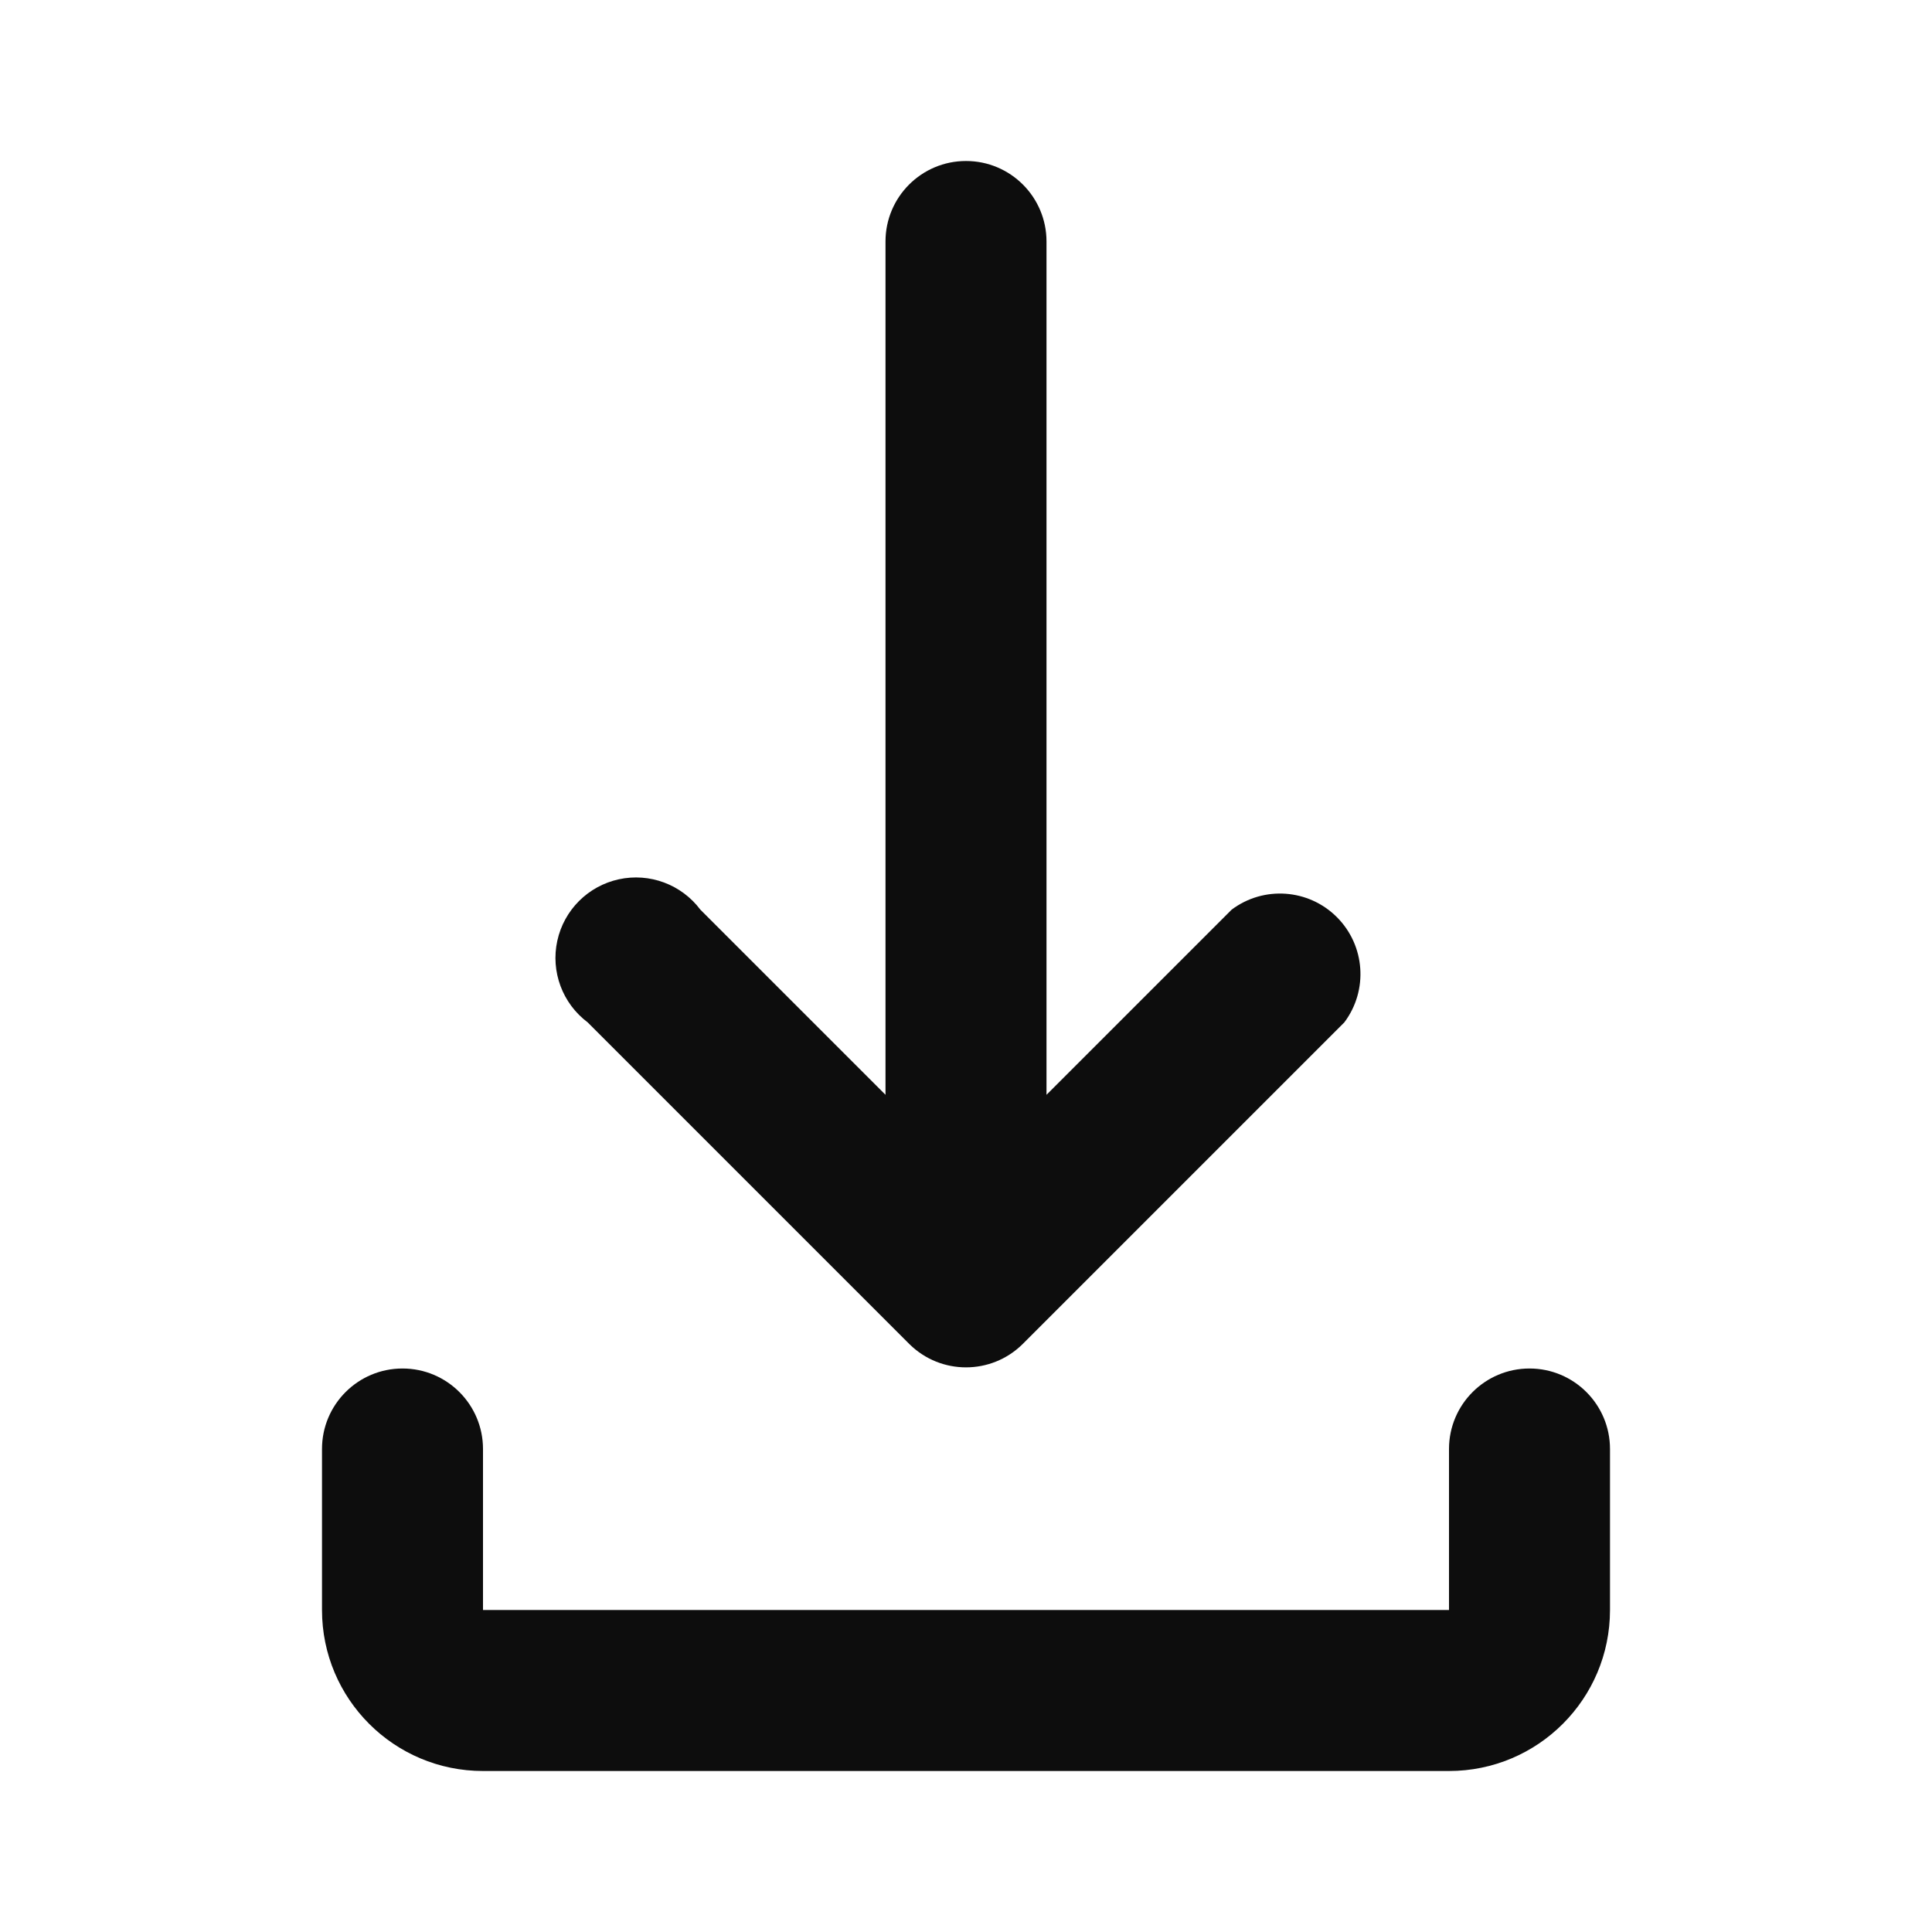
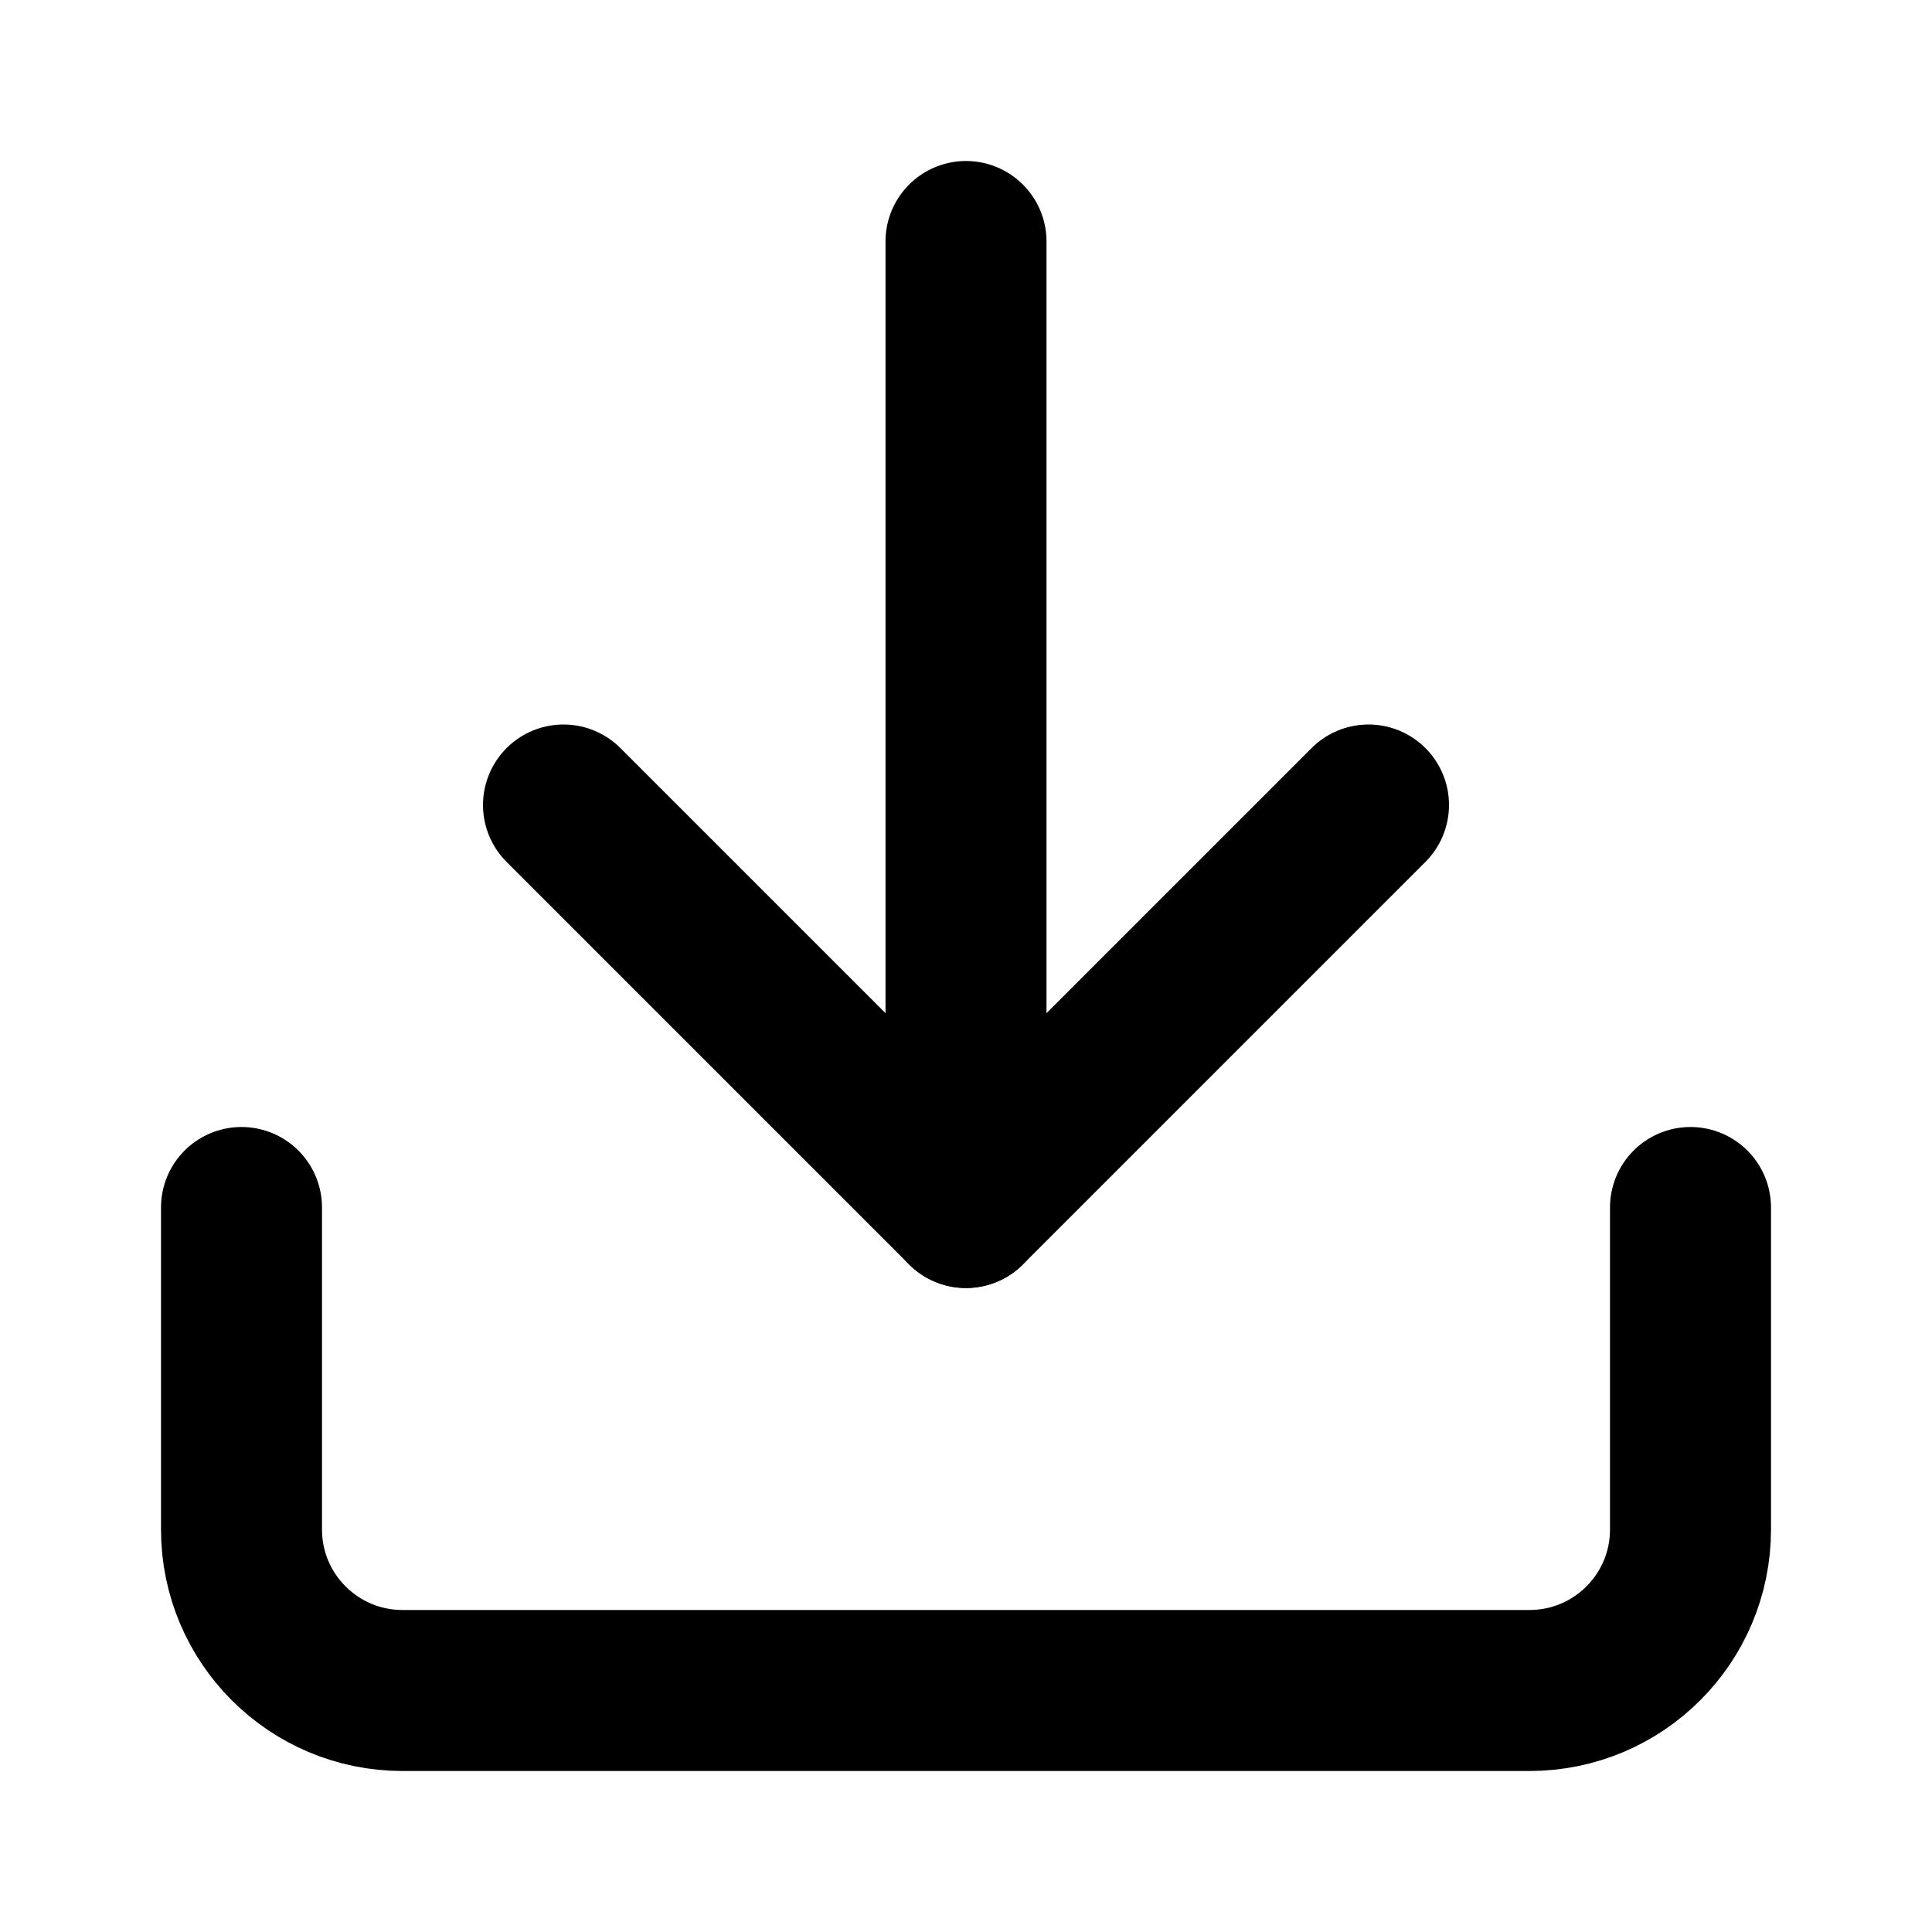
- <svg xmlns="http://www.w3.org/2000/svg" width="24" height="24" viewBox="0 0 0.72 0.72" fill="none">
-   <path d="M.36.06a.03.03 0 0 1 .03.03v.318L.459.339a.03.03 0 0 1 .042.042l-.12.12a.03.03 0 0 1-.042 0l-.12-.12A.03.03 0 1 1 .261.339L.33.408V.09A.03.03 0 0 1 .36.06M.15.51a.03.03 0 0 1 .03.03V.6h.36V.54a.03.03 0 1 1 .06 0V.6a.06.06 0 0 1-.06.06H.18A.06.06 0 0 1 .12.6V.54A.03.03 0 0 1 .15.51" fill="#0D0D0D" />
+ <svg xmlns="http://www.w3.org/2000/svg" width="24" height="24" viewBox="0 0 24 24" fill="none" stroke="currentColor" stroke-width="2" stroke-linecap="round" stroke-linejoin="round">
+   <path d="M21 15v4a2 2 0 0 1-2 2H5a2 2 0 0 1-2-2v-4" />
+   <path d="M7 10l5 5 5-5" />
+   <path d="M12 15V3" />
</svg>
